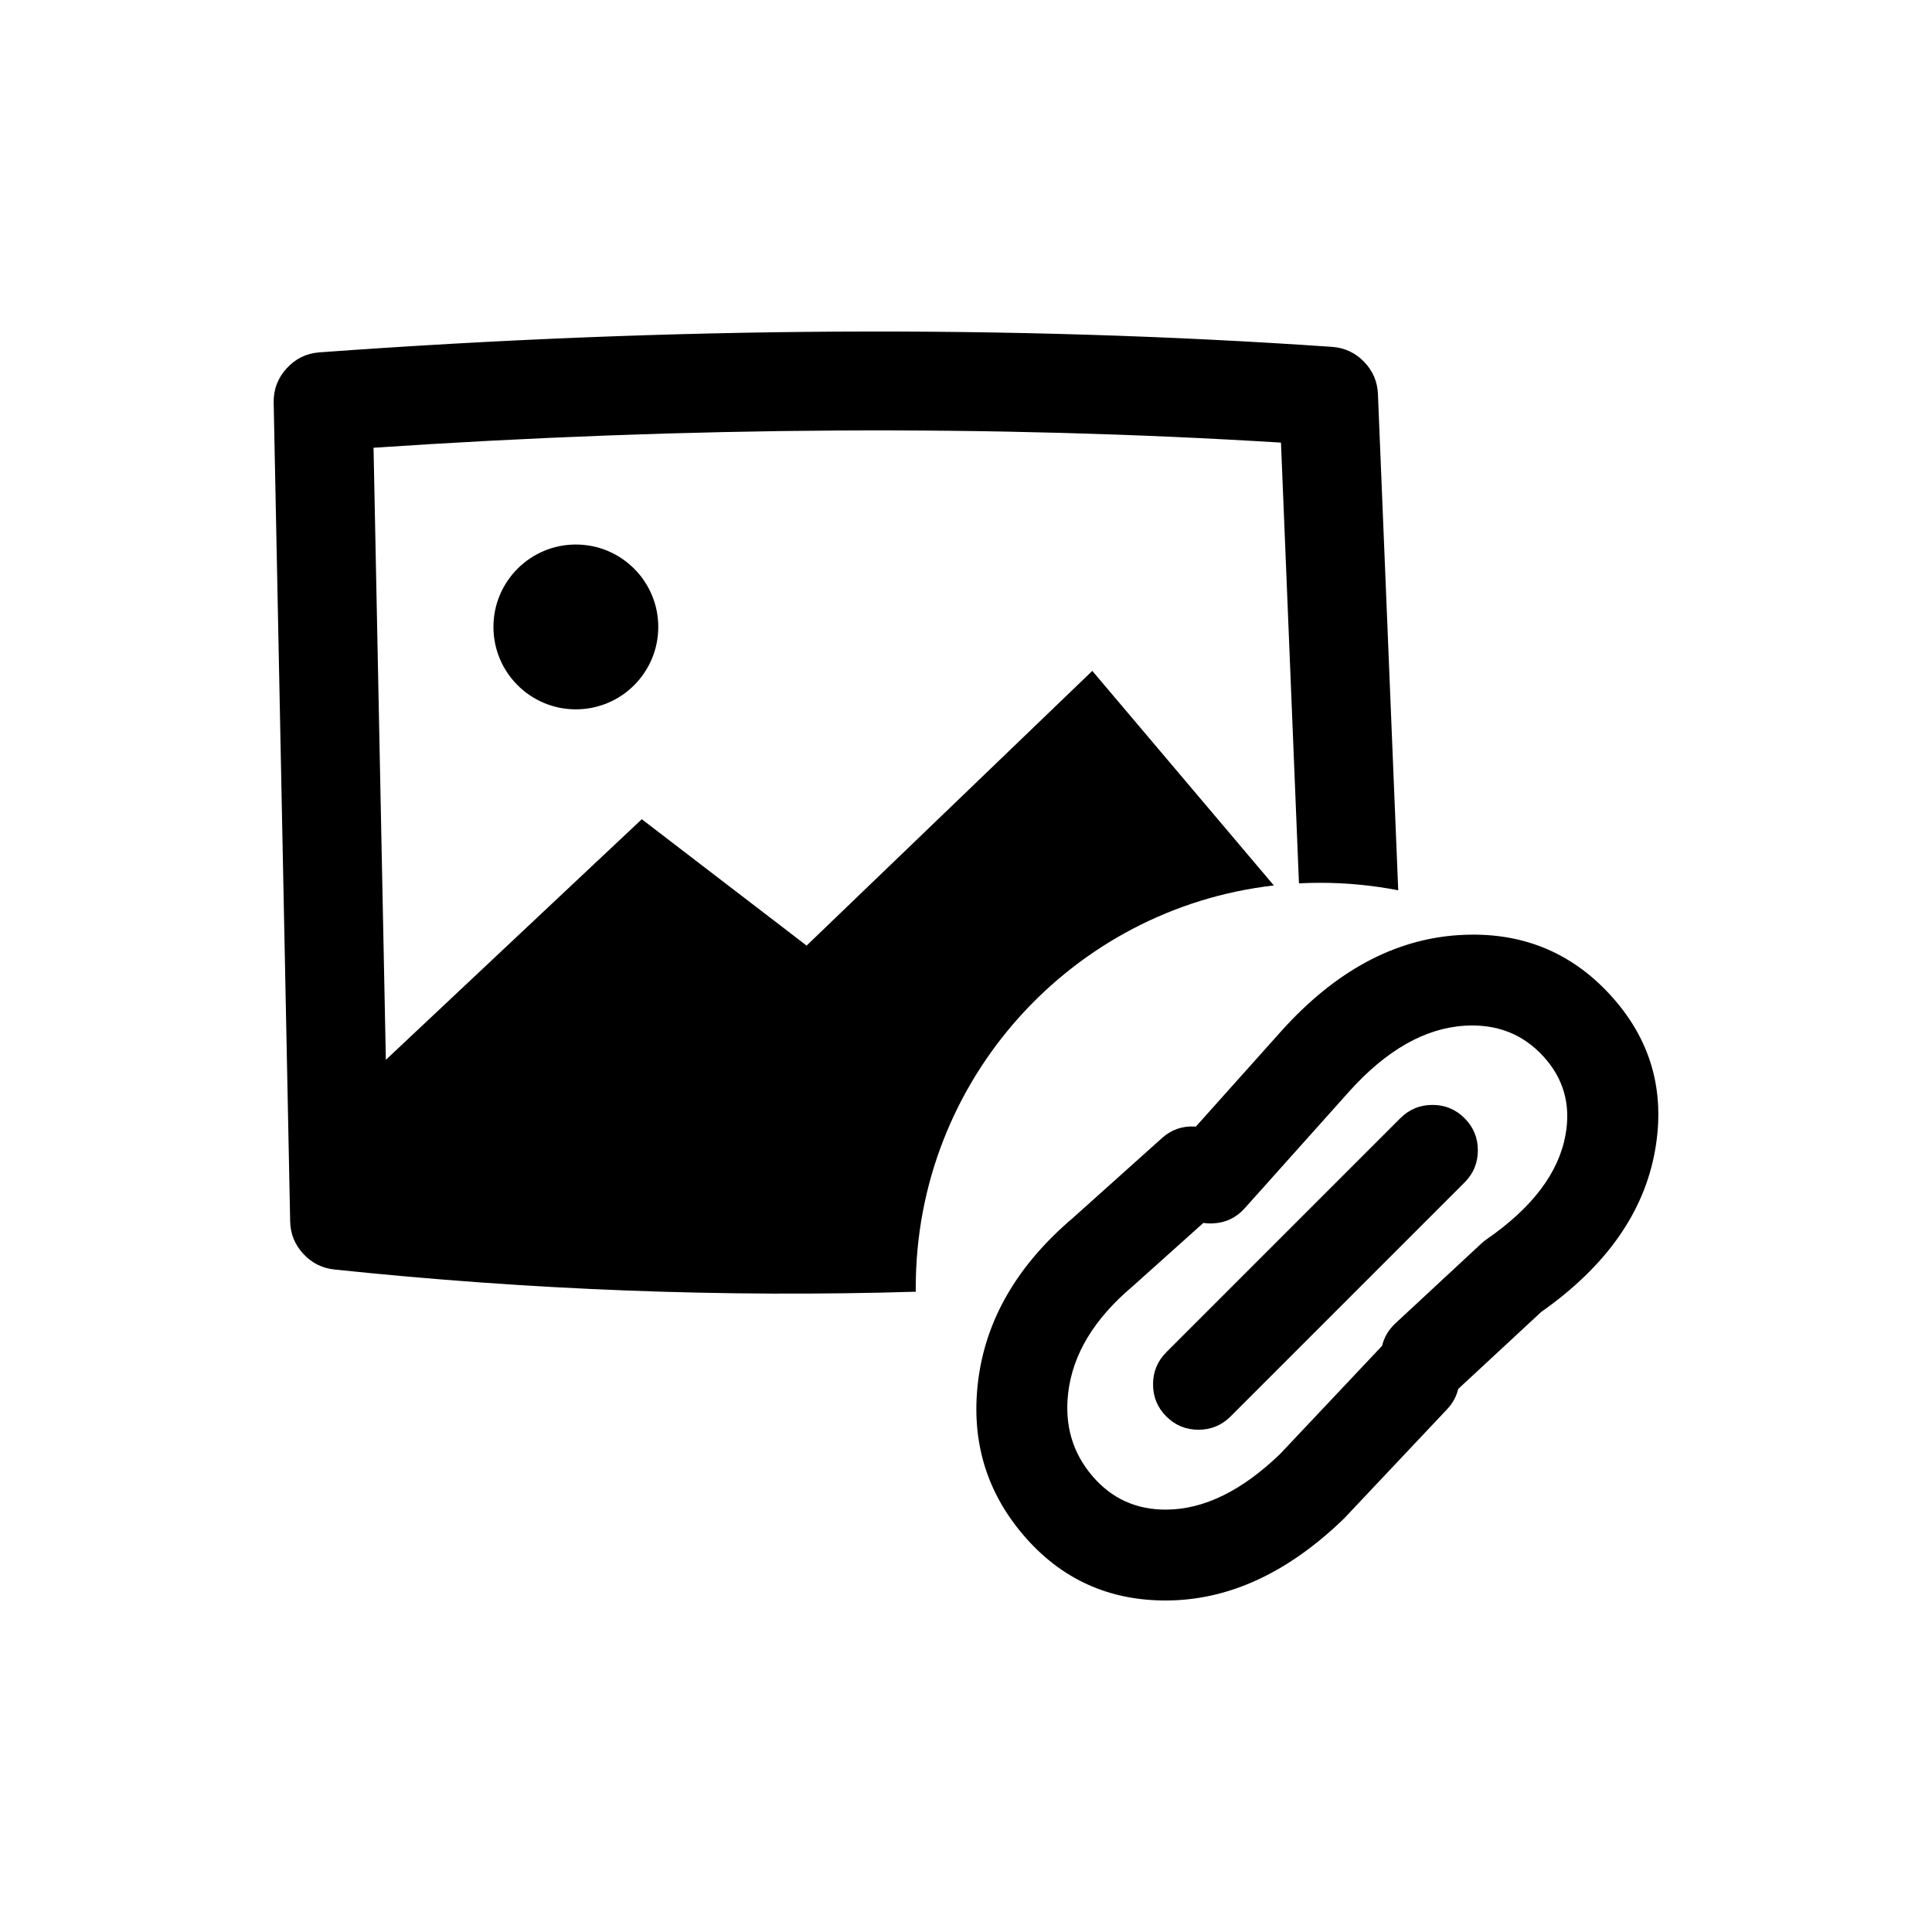
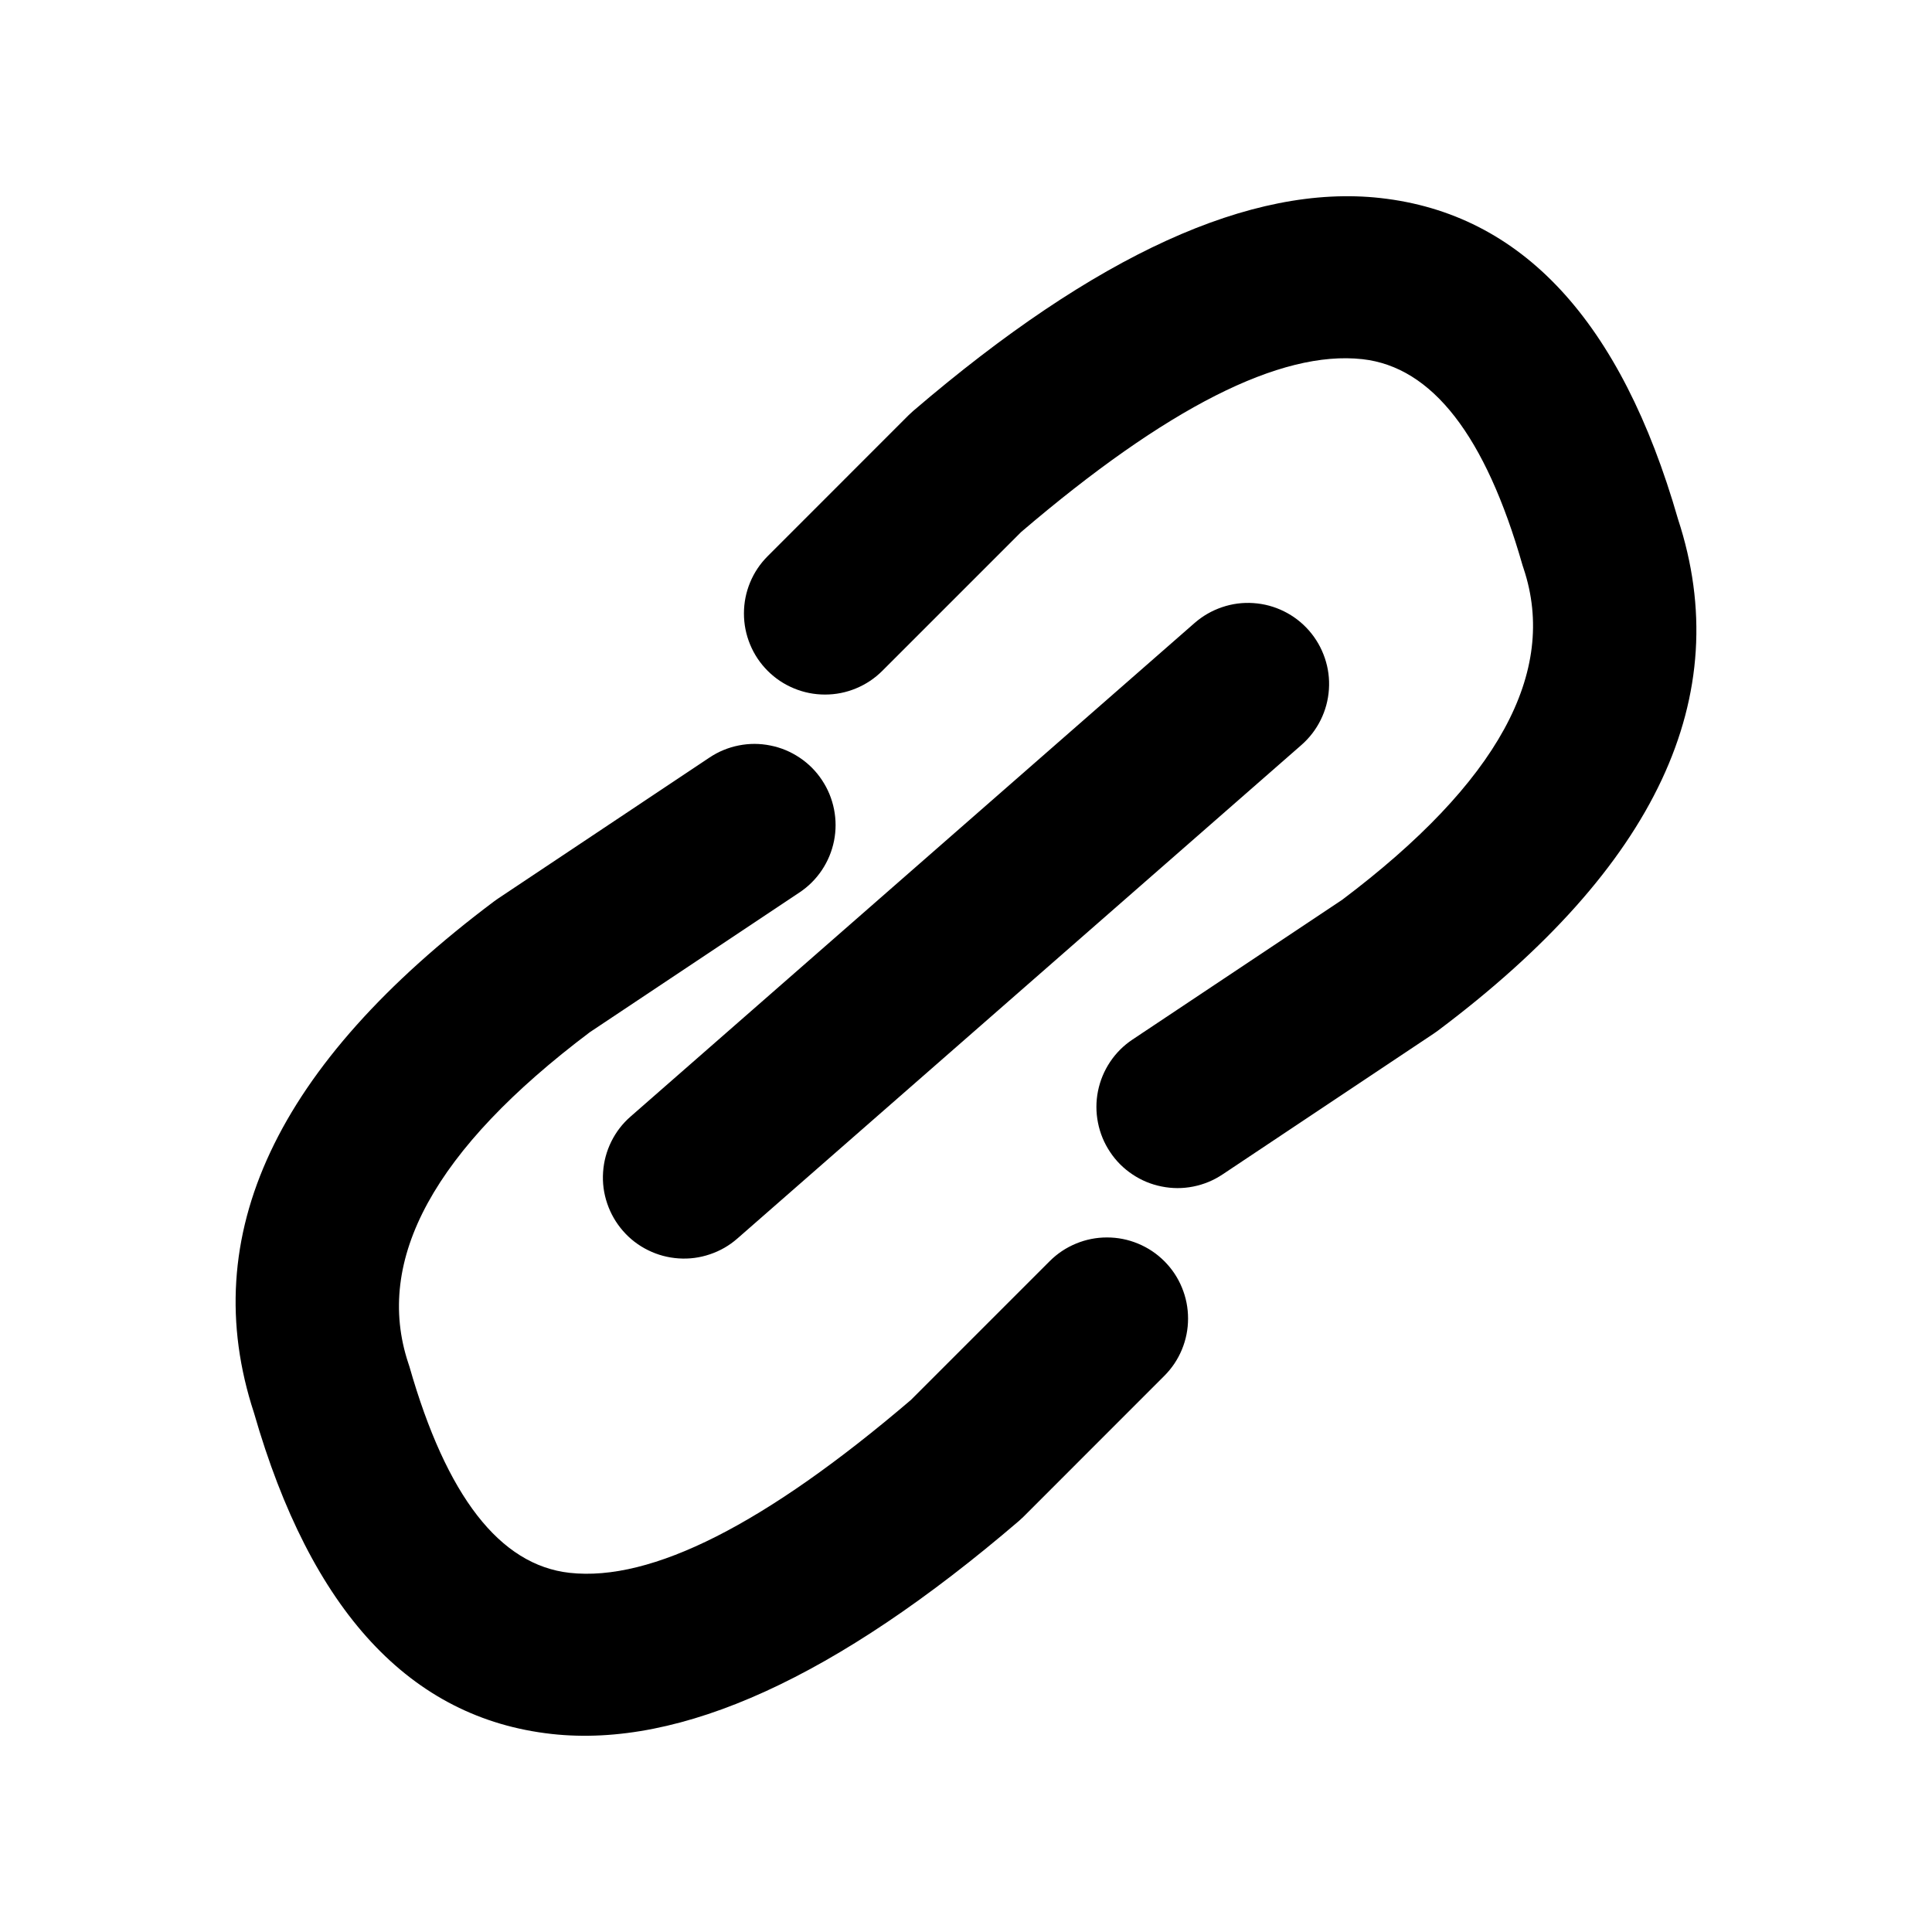
<svg xmlns="http://www.w3.org/2000/svg" viewBox="0 0 32 32">
-   <path d="M5.292 5.836Q14.086 5.195 22.061 5.745Q22.374 5.767 22.592 5.991Q22.811 6.216 22.823 6.529L23.159 14.746C22.741 14.665 22.31 14.622 21.868 14.622C21.75 14.622 21.632 14.625 21.515 14.631L21.217 7.331Q14.04 6.888 6.187 7.416L6.391 17.554L10.63 13.569L13.36 15.662L18.092 11.112L21.099 14.666C17.761 15.047 15.168 17.882 15.168 21.322C15.168 21.347 15.168 21.371 15.168 21.395Q10.41 21.539 5.539 21.027Q5.231 20.994 5.022 20.766Q4.812 20.538 4.806 20.229L4.533 6.67Q4.527 6.343 4.747 6.102Q4.967 5.86 5.292 5.836ZM23.967 23.343 22.284 25.128Q22.273 25.141 22.261 25.152Q20.875 26.495 19.337 26.509Q17.881 26.521 16.944 25.418Q16.026 24.338 16.199 22.888Q16.383 21.351 17.775 20.169L19.246 18.85Q19.478 18.642 19.789 18.659Q19.798 18.66 19.807 18.66L21.227 17.073Q22.564 15.588 24.166 15.488Q25.676 15.394 26.671 16.479Q27.675 17.574 27.413 19.054Q27.14 20.595 25.526 21.731L24.152 23.006Q24.108 23.194 23.967 23.343ZM19.932 20.255 18.771 21.296Q18.763 21.303 18.755 21.31Q17.807 22.112 17.693 23.066Q17.598 23.865 18.09 24.444Q18.572 25.011 19.324 25.004Q20.254 24.996 21.202 24.083L22.873 22.311Q22.882 22.301 22.892 22.291Q22.942 22.077 23.112 21.919L24.54 20.593Q24.58 20.556 24.624 20.526Q25.764 19.736 25.931 18.791Q26.064 18.043 25.562 17.496Q25.052 16.94 24.26 16.989Q23.271 17.051 22.348 18.077L20.615 20.014Q20.407 20.246 20.096 20.263Q20.011 20.268 19.932 20.255ZM19.318 22.397 23.194 18.521Q23.414 18.301 23.726 18.301Q24.038 18.301 24.258 18.521Q24.478 18.742 24.478 19.053Q24.478 19.365 24.258 19.585L20.382 23.461Q20.162 23.681 19.85 23.681Q19.538 23.681 19.318 23.461Q19.098 23.241 19.098 22.929Q19.098 22.618 19.318 22.397ZM8.173 10.384C8.173 9.63 8.784 9.019 9.538 9.019C10.292 9.019 10.903 9.63 10.903 10.384C10.903 11.138 10.292 11.749 9.538 11.749C8.784 11.749 8.173 11.138 8.173 10.384Z" />
+   <path d="M12.715 9.212 15.05 6.876Q15.087 6.84 15.126 6.806Q19.656 2.924 22.863 3.28Q26.376 3.67 27.793 8.598Q29.24 13.004 23.812 17.074Q23.782 17.097 23.751 17.117L20.248 19.453Q20.026 19.601 19.764 19.653Q19.502 19.705 19.24 19.652Q18.978 19.6 18.756 19.451Q18.534 19.303 18.386 19.08Q18.238 18.858 18.186 18.596Q18.134 18.334 18.186 18.072Q18.239 17.81 18.387 17.588Q18.536 17.366 18.758 17.218L22.23 14.904Q26.094 11.994 25.236 9.418Q25.226 9.391 25.218 9.363Q24.298 6.142 22.566 5.949Q20.529 5.723 16.913 8.812L14.614 11.111Q14.425 11.3 14.178 11.402Q13.932 11.504 13.665 11.504Q13.397 11.504 13.151 11.402Q12.904 11.3 12.715 11.111Q12.526 10.922 12.424 10.675Q12.322 10.428 12.322 10.161Q12.322 9.894 12.424 9.647Q12.526 9.401 12.715 9.212ZM19.285 22.788 16.95 25.124Q16.913 25.16 16.874 25.194Q12.344 29.076 9.137 28.72Q5.624 28.33 4.207 23.402Q2.76 18.996 8.188 14.926Q8.218 14.903 8.249 14.883L11.752 12.547Q11.974 12.399 12.236 12.347Q12.498 12.295 12.76 12.348Q13.022 12.4 13.244 12.549Q13.466 12.697 13.614 12.92Q13.762 13.142 13.814 13.404Q13.866 13.666 13.814 13.928Q13.761 14.19 13.613 14.412Q13.464 14.634 13.242 14.782L9.77 17.096Q5.906 20.006 6.764 22.582Q6.774 22.609 6.782 22.637Q7.702 25.858 9.434 26.051Q11.471 26.277 15.087 23.188L17.386 20.889Q17.575 20.7 17.822 20.598Q18.068 20.496 18.335 20.496Q18.603 20.496 18.849 20.598Q19.096 20.7 19.285 20.889Q19.474 21.078 19.576 21.325Q19.678 21.572 19.678 21.839Q19.678 22.106 19.576 22.353Q19.474 22.599 19.285 22.788ZM10.445 18.493 19.787 10.318Q19.988 10.143 20.241 10.057Q20.494 9.971 20.76 9.989Q21.027 10.007 21.266 10.125Q21.506 10.244 21.682 10.445Q21.857 10.646 21.943 10.899Q22.029 11.152 22.011 11.418Q21.993 11.685 21.875 11.924Q21.756 12.164 21.555 12.34L12.213 20.514Q12.012 20.69 11.759 20.775Q11.506 20.861 11.24 20.843Q10.973 20.825 10.734 20.707Q10.494 20.589 10.318 20.387Q10.143 20.186 10.057 19.933Q9.971 19.68 9.989 19.414Q10.007 19.147 10.125 18.908Q10.244 18.668 10.445 18.493Z" />
</svg>
